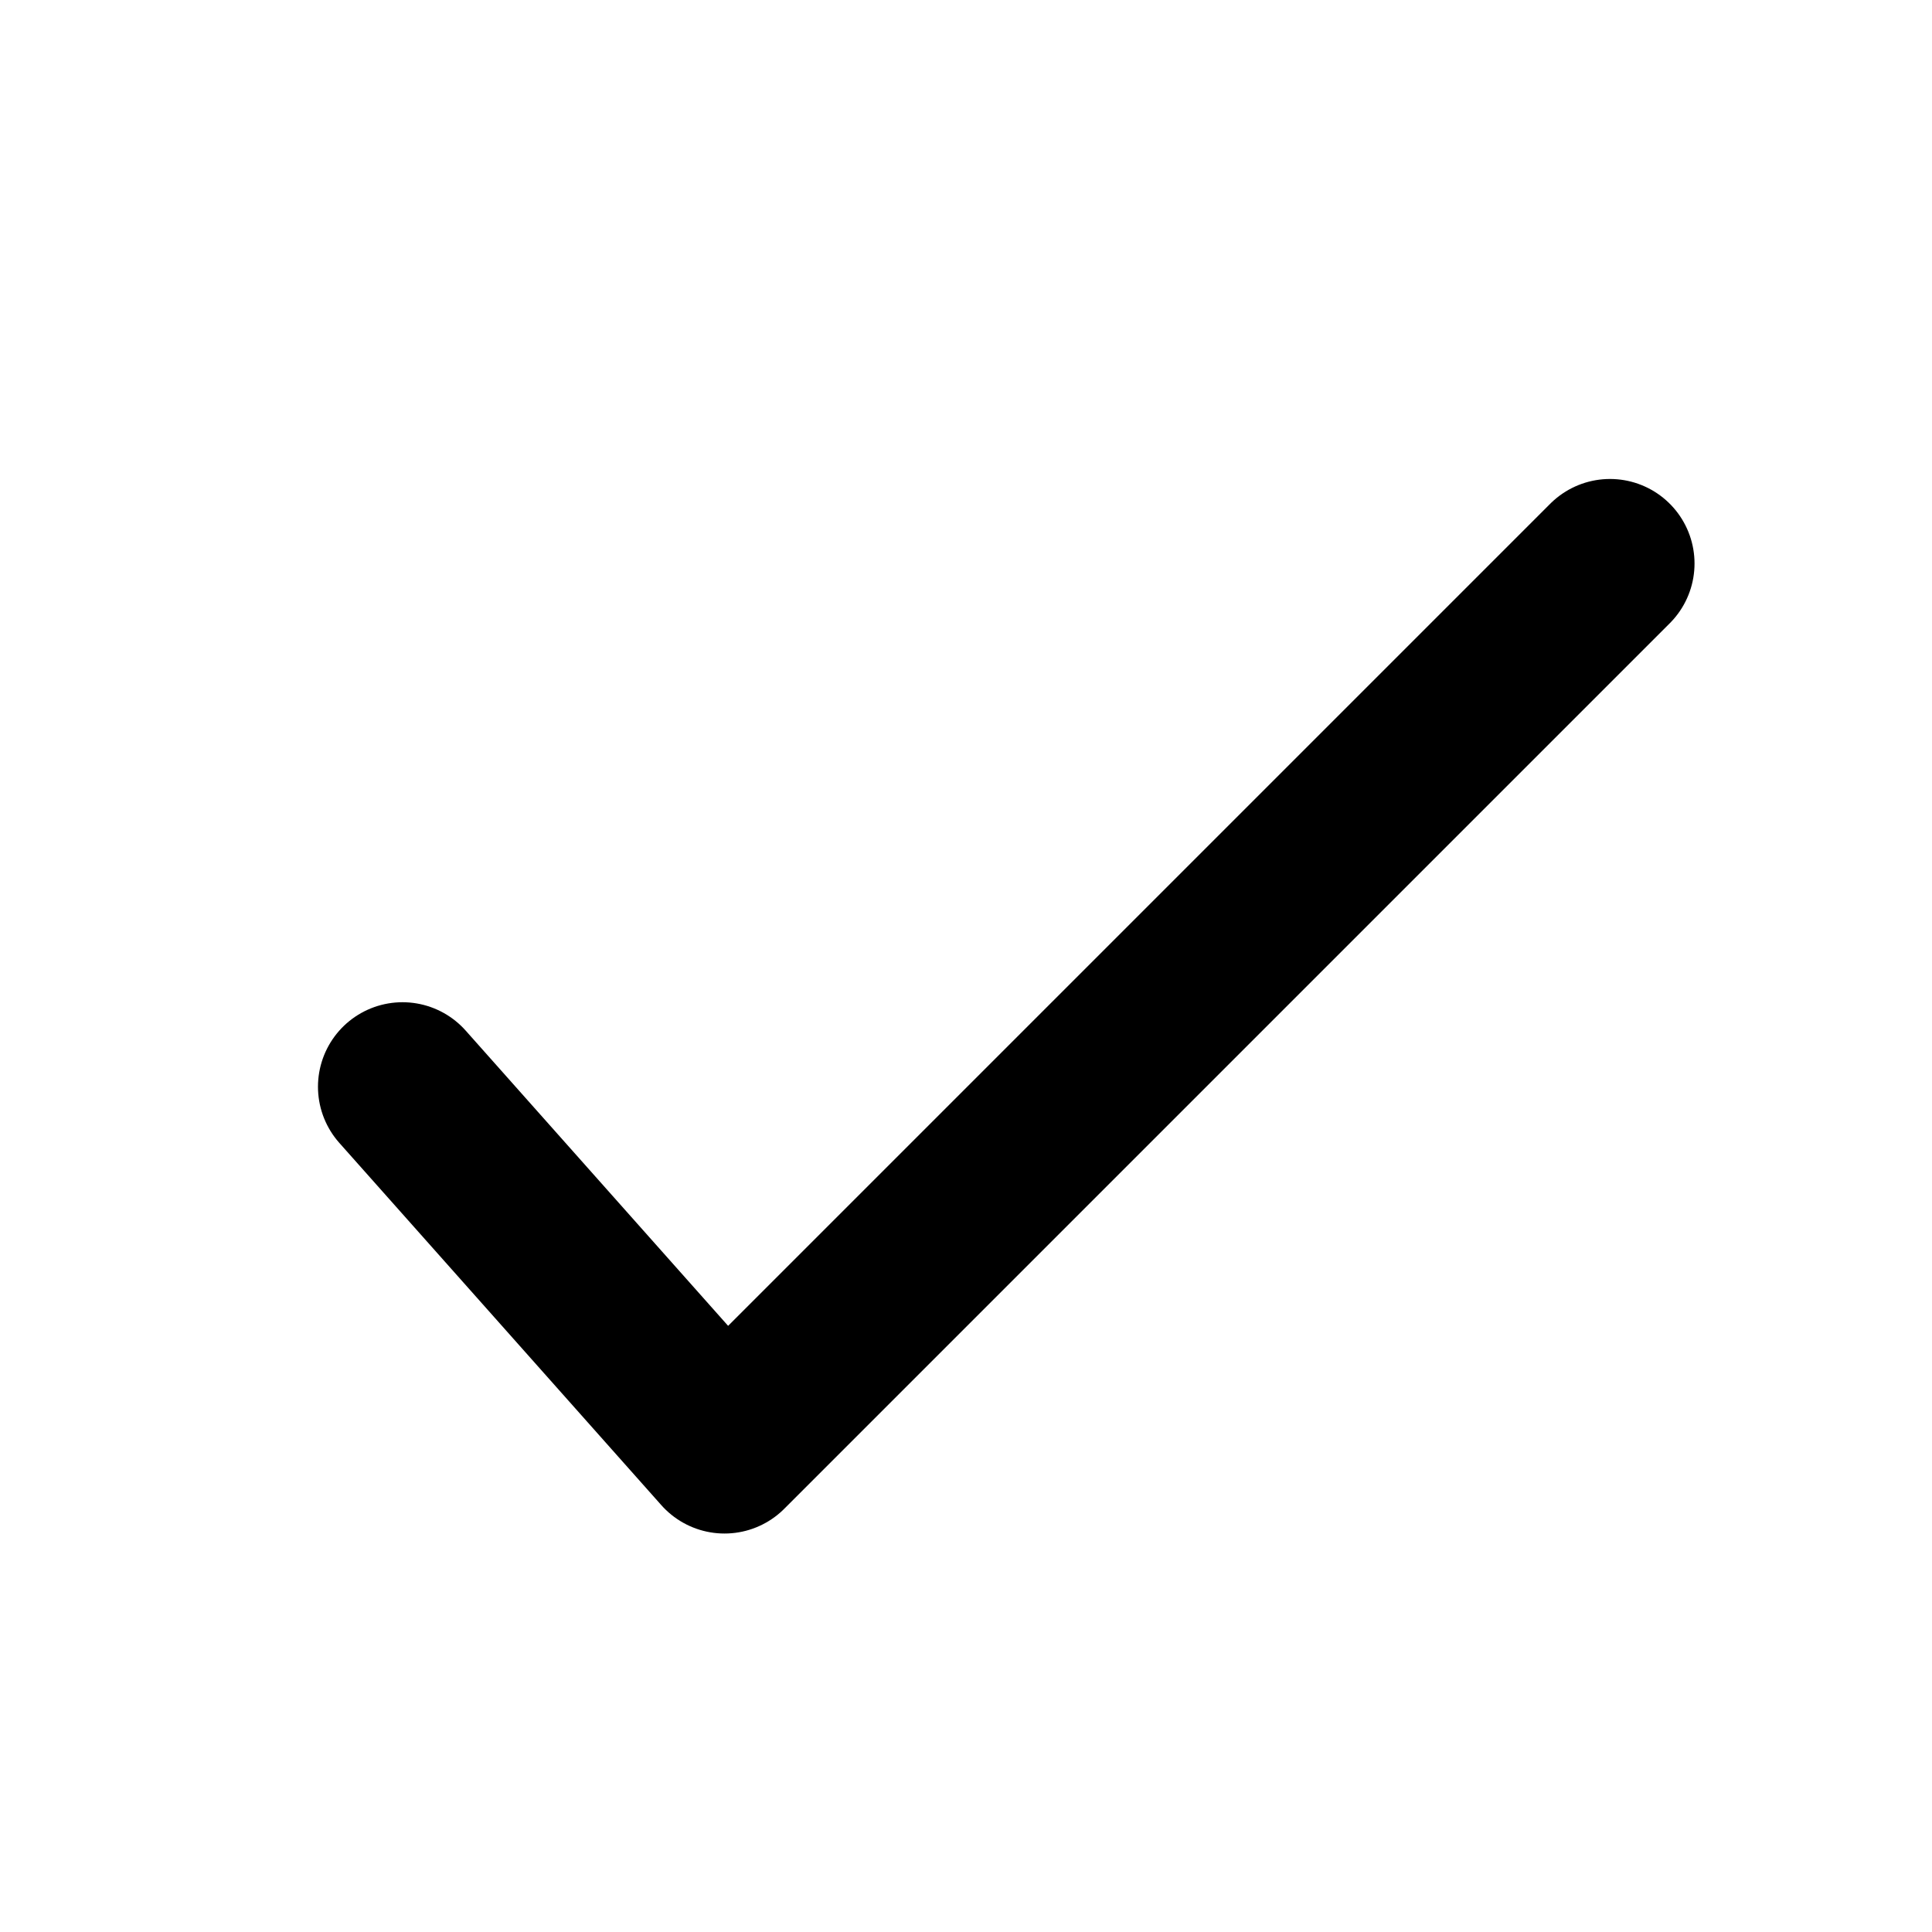
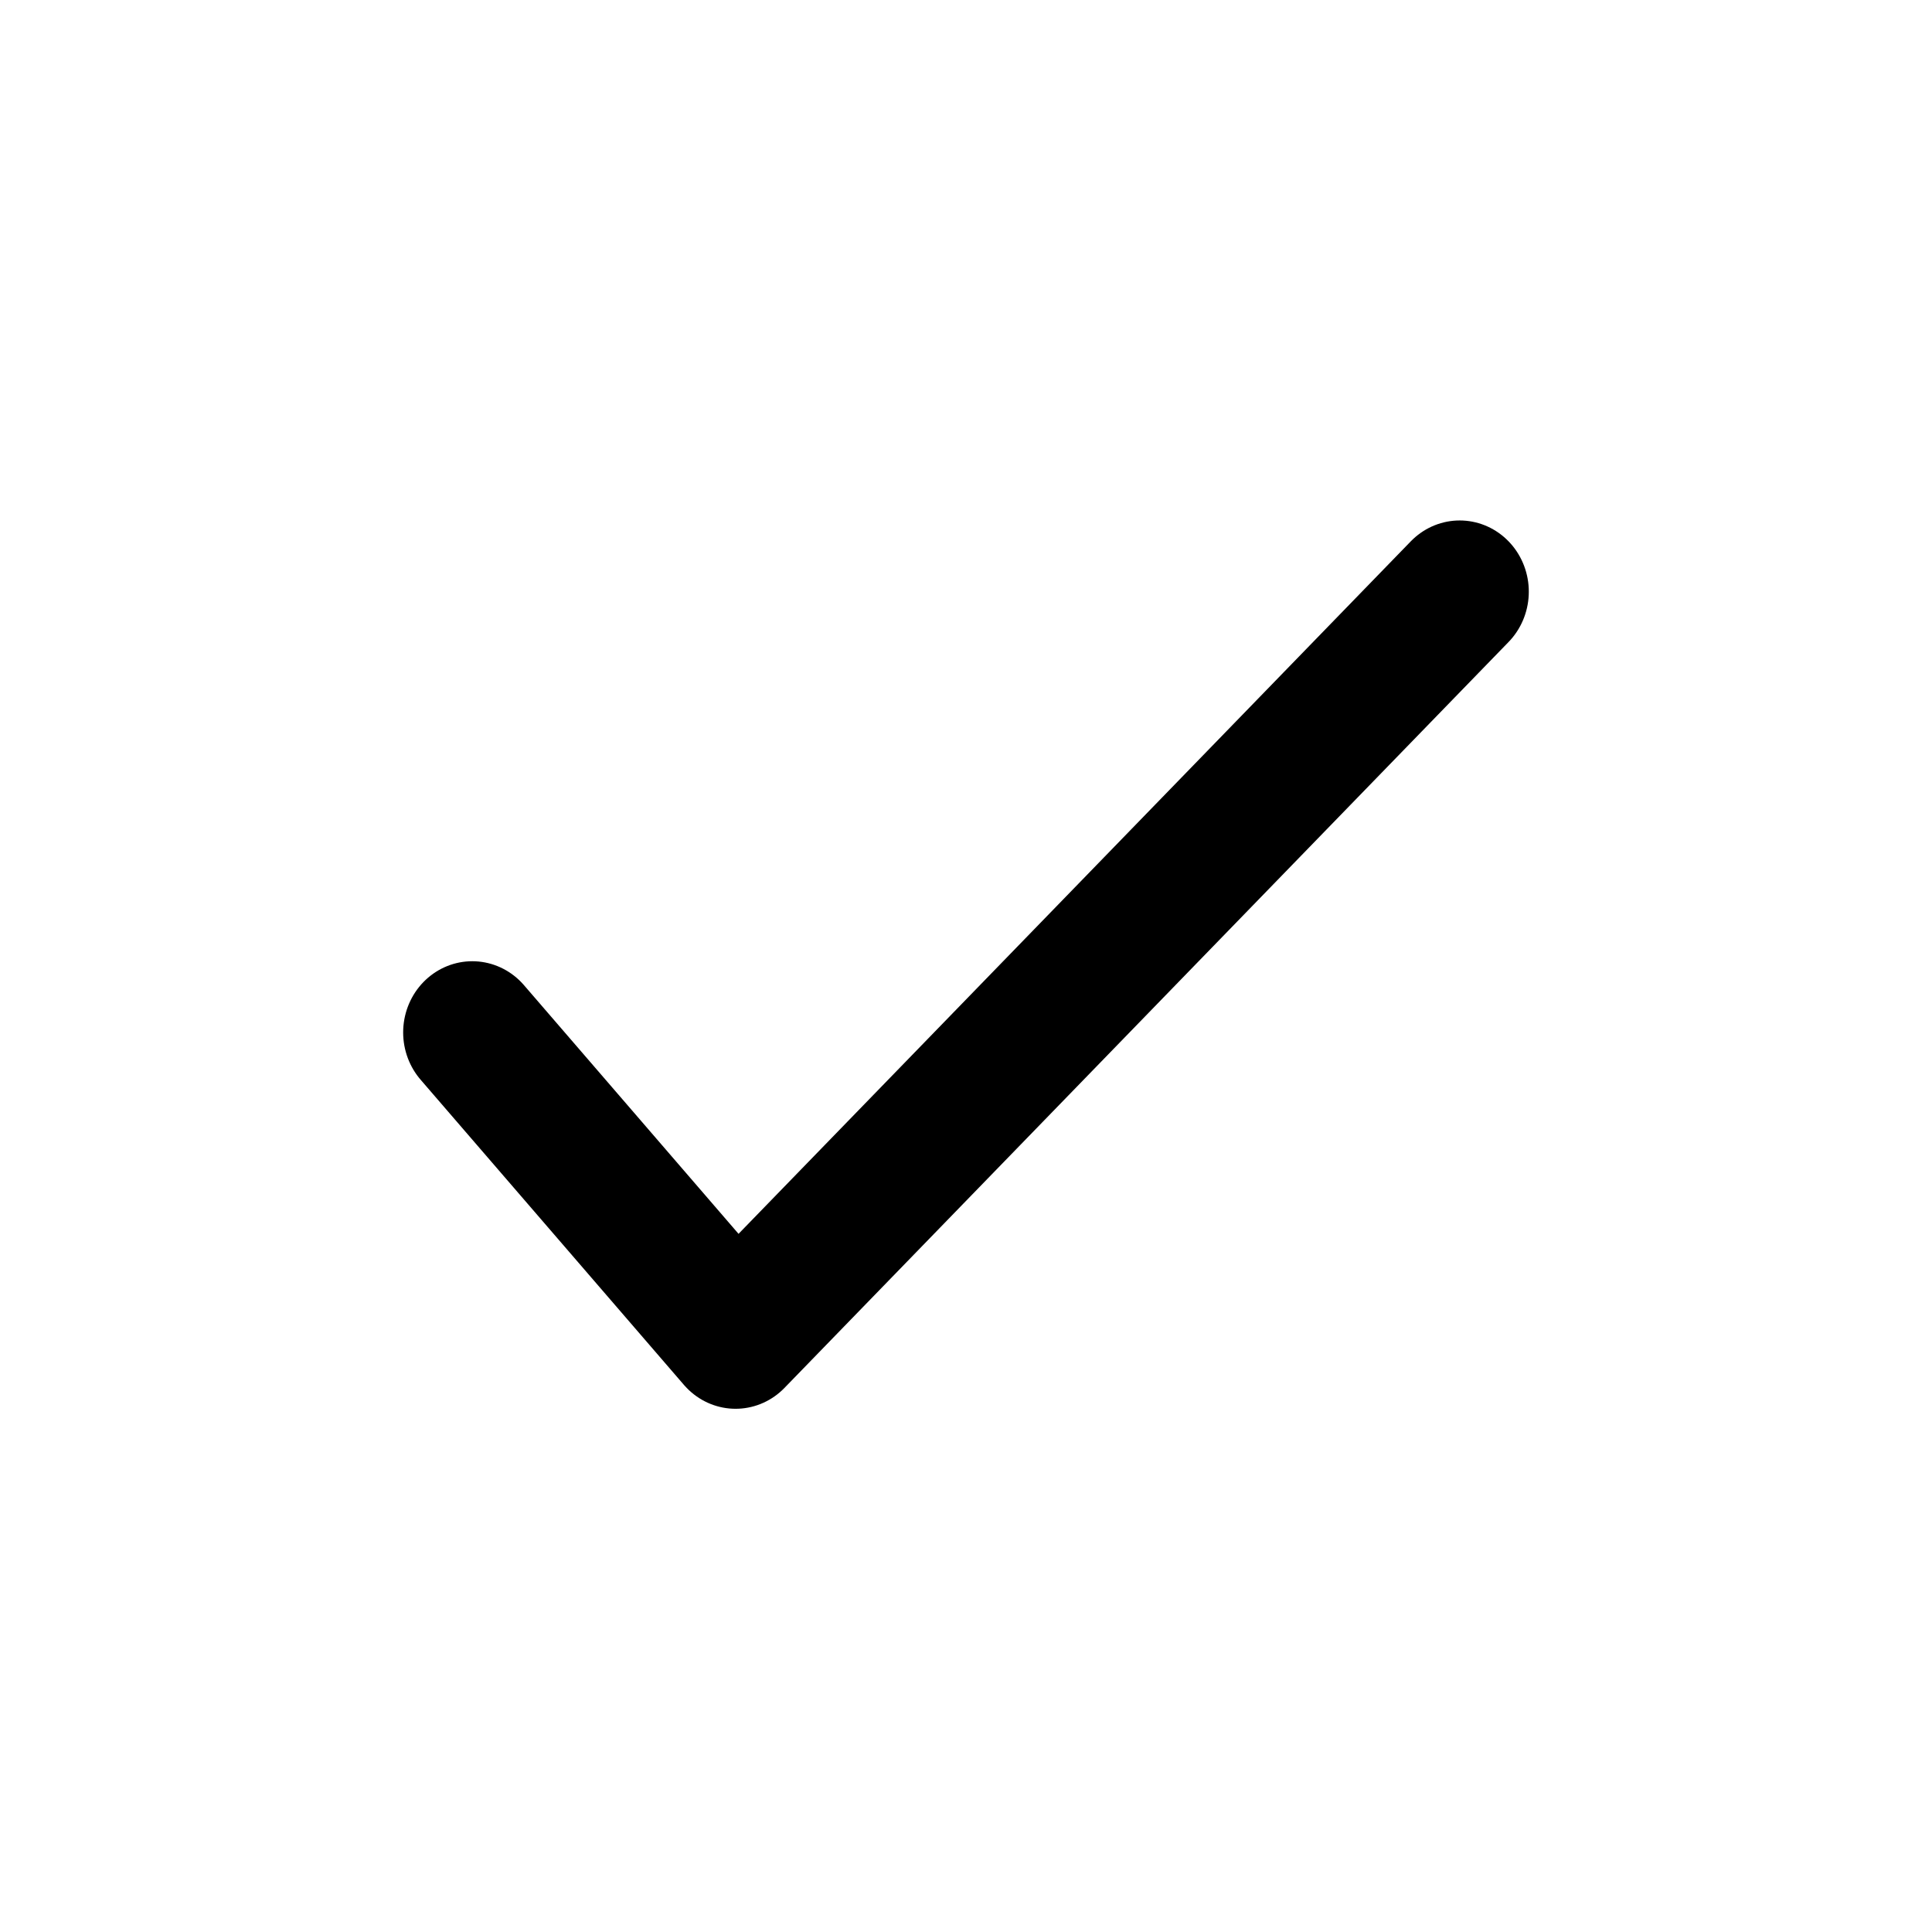
<svg xmlns="http://www.w3.org/2000/svg" height="48" width="48" version="1.1" viewBox="0 0 48 48">
-   <g transform="translate(0 -1004.4)">
-     <path stroke-linejoin="round" d="m10 1031.4l8 9 22-22" stroke="#000" stroke-linecap="round" stroke-width="4.2" fill="none" />
+   <g transform="matrix(.81773 0 0 .84237 3.5562 -843.17)">
+     <path stroke-linejoin="round" d="m10 1031.4 8 9 22-22" stroke="#000000" stroke-linecap="round" stroke-width="4.2" fill="none" />
  </g>
</svg>
